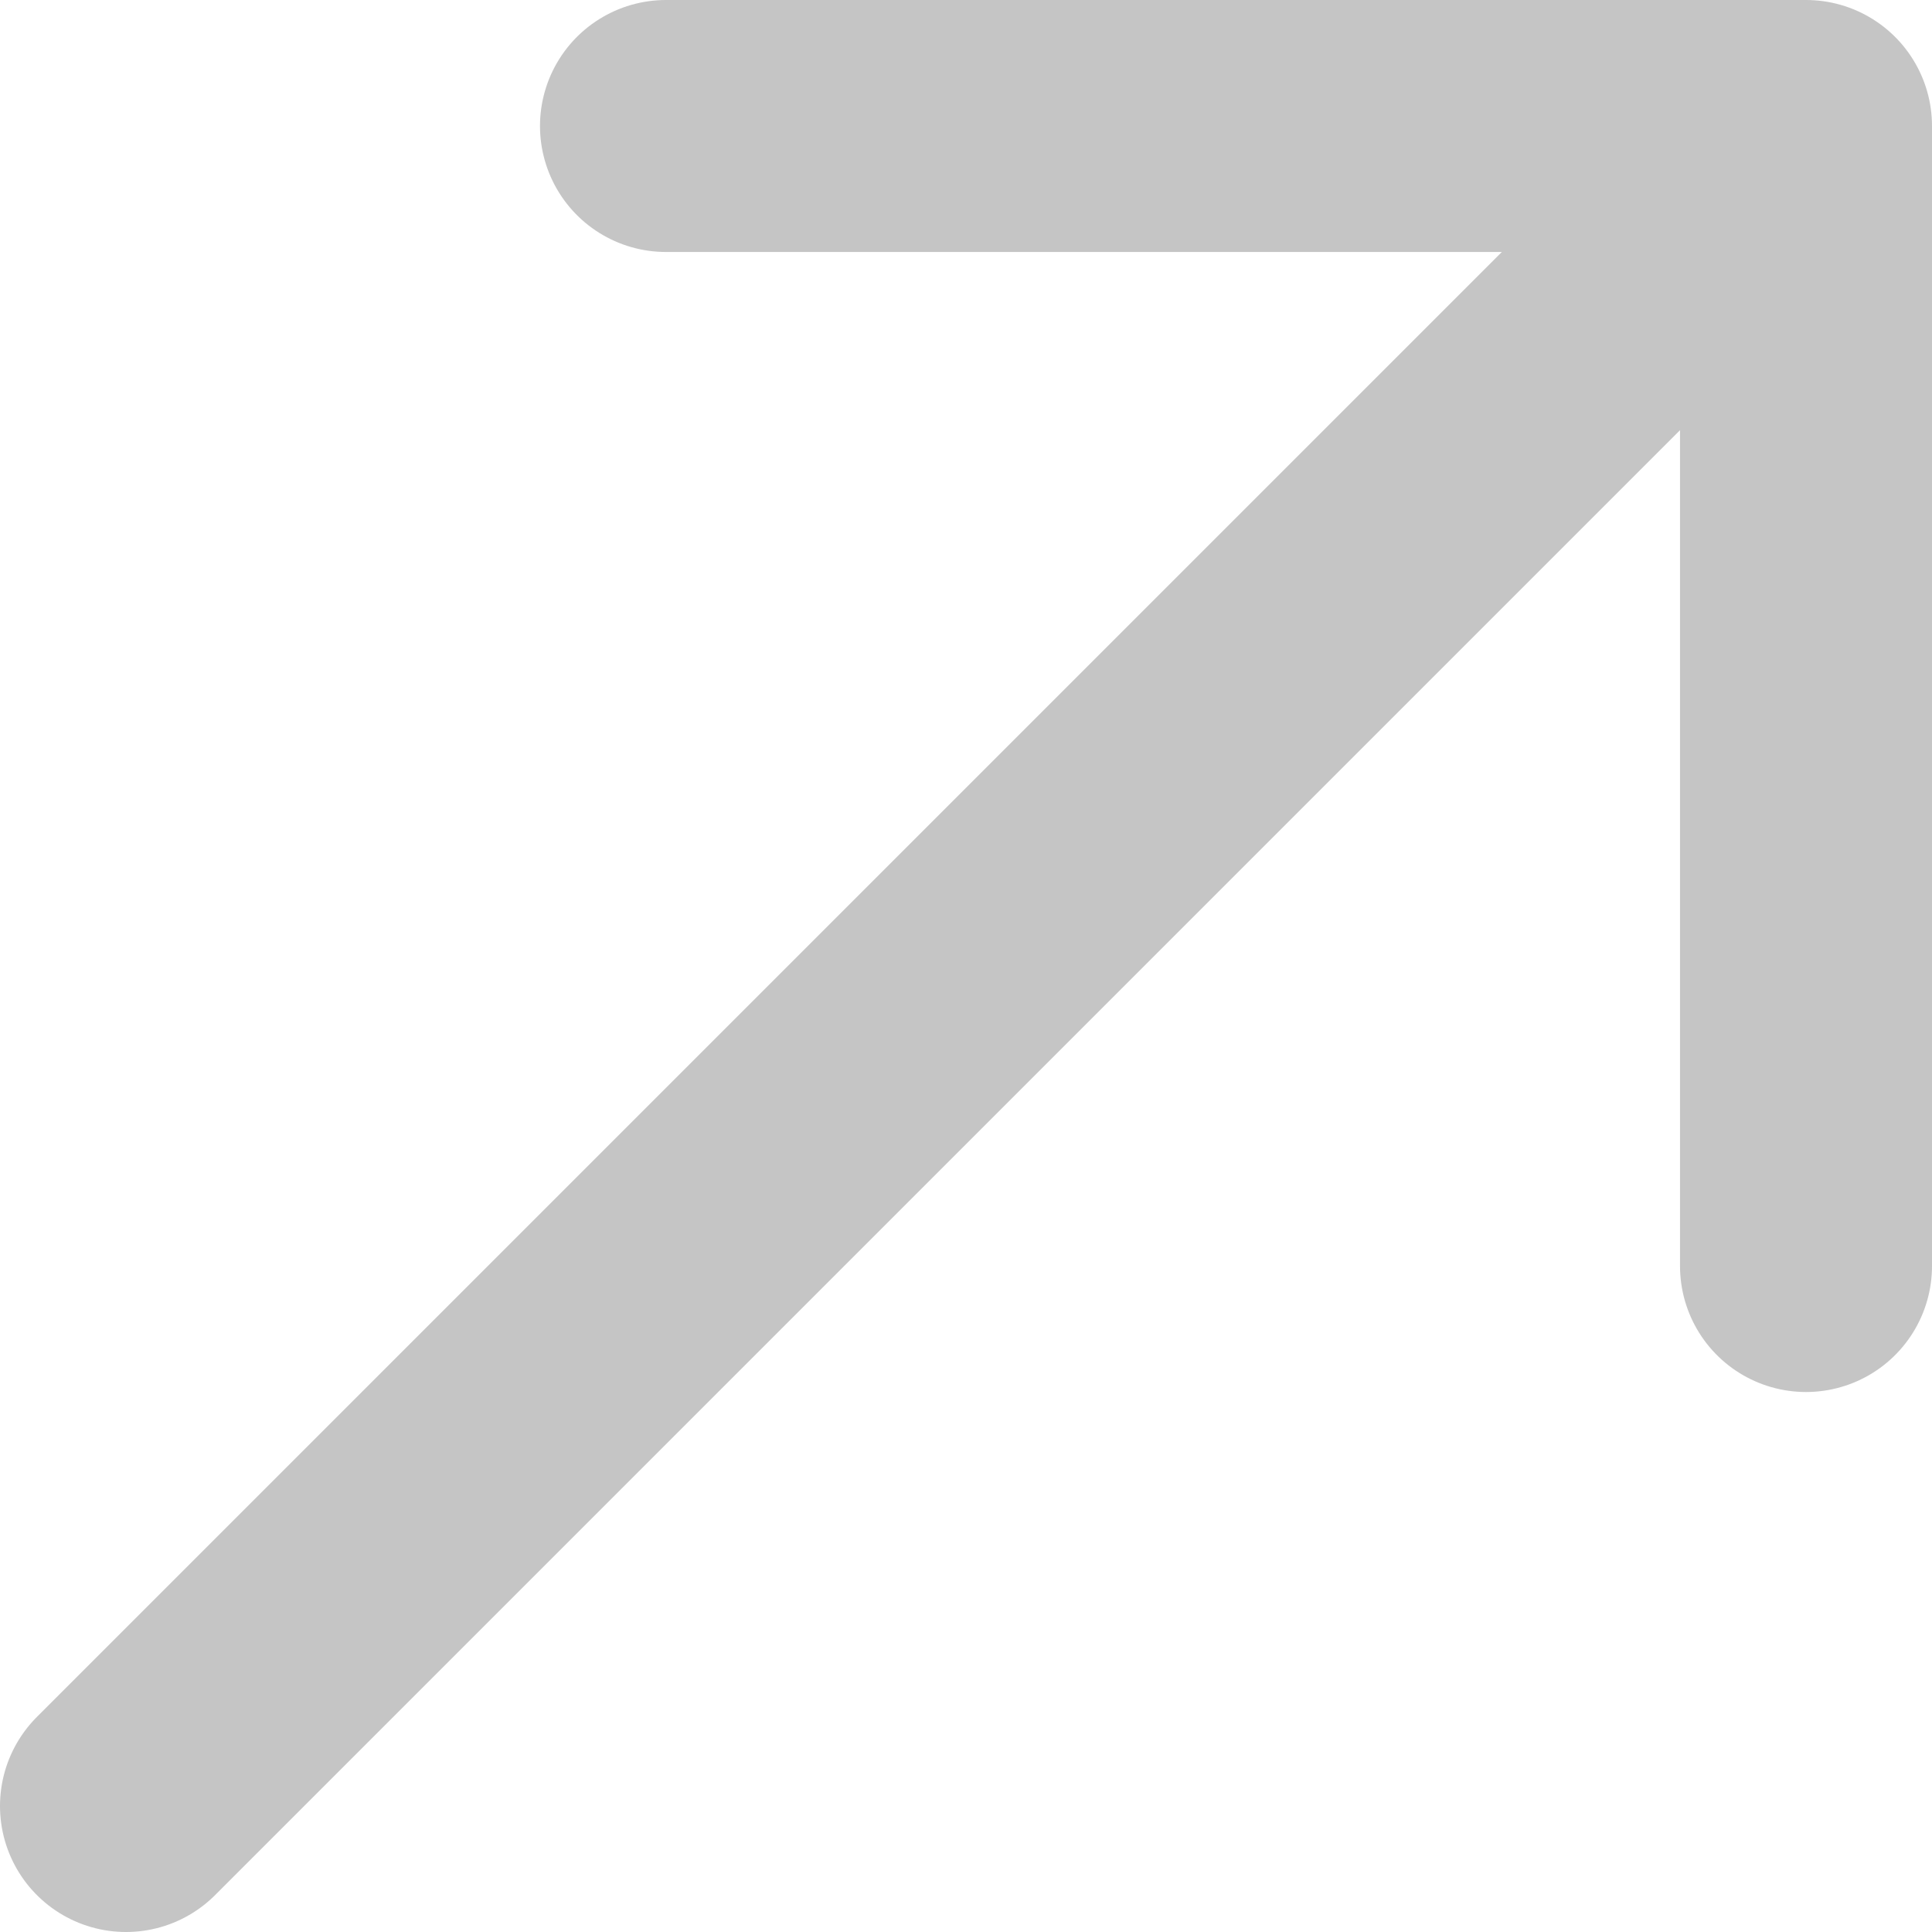
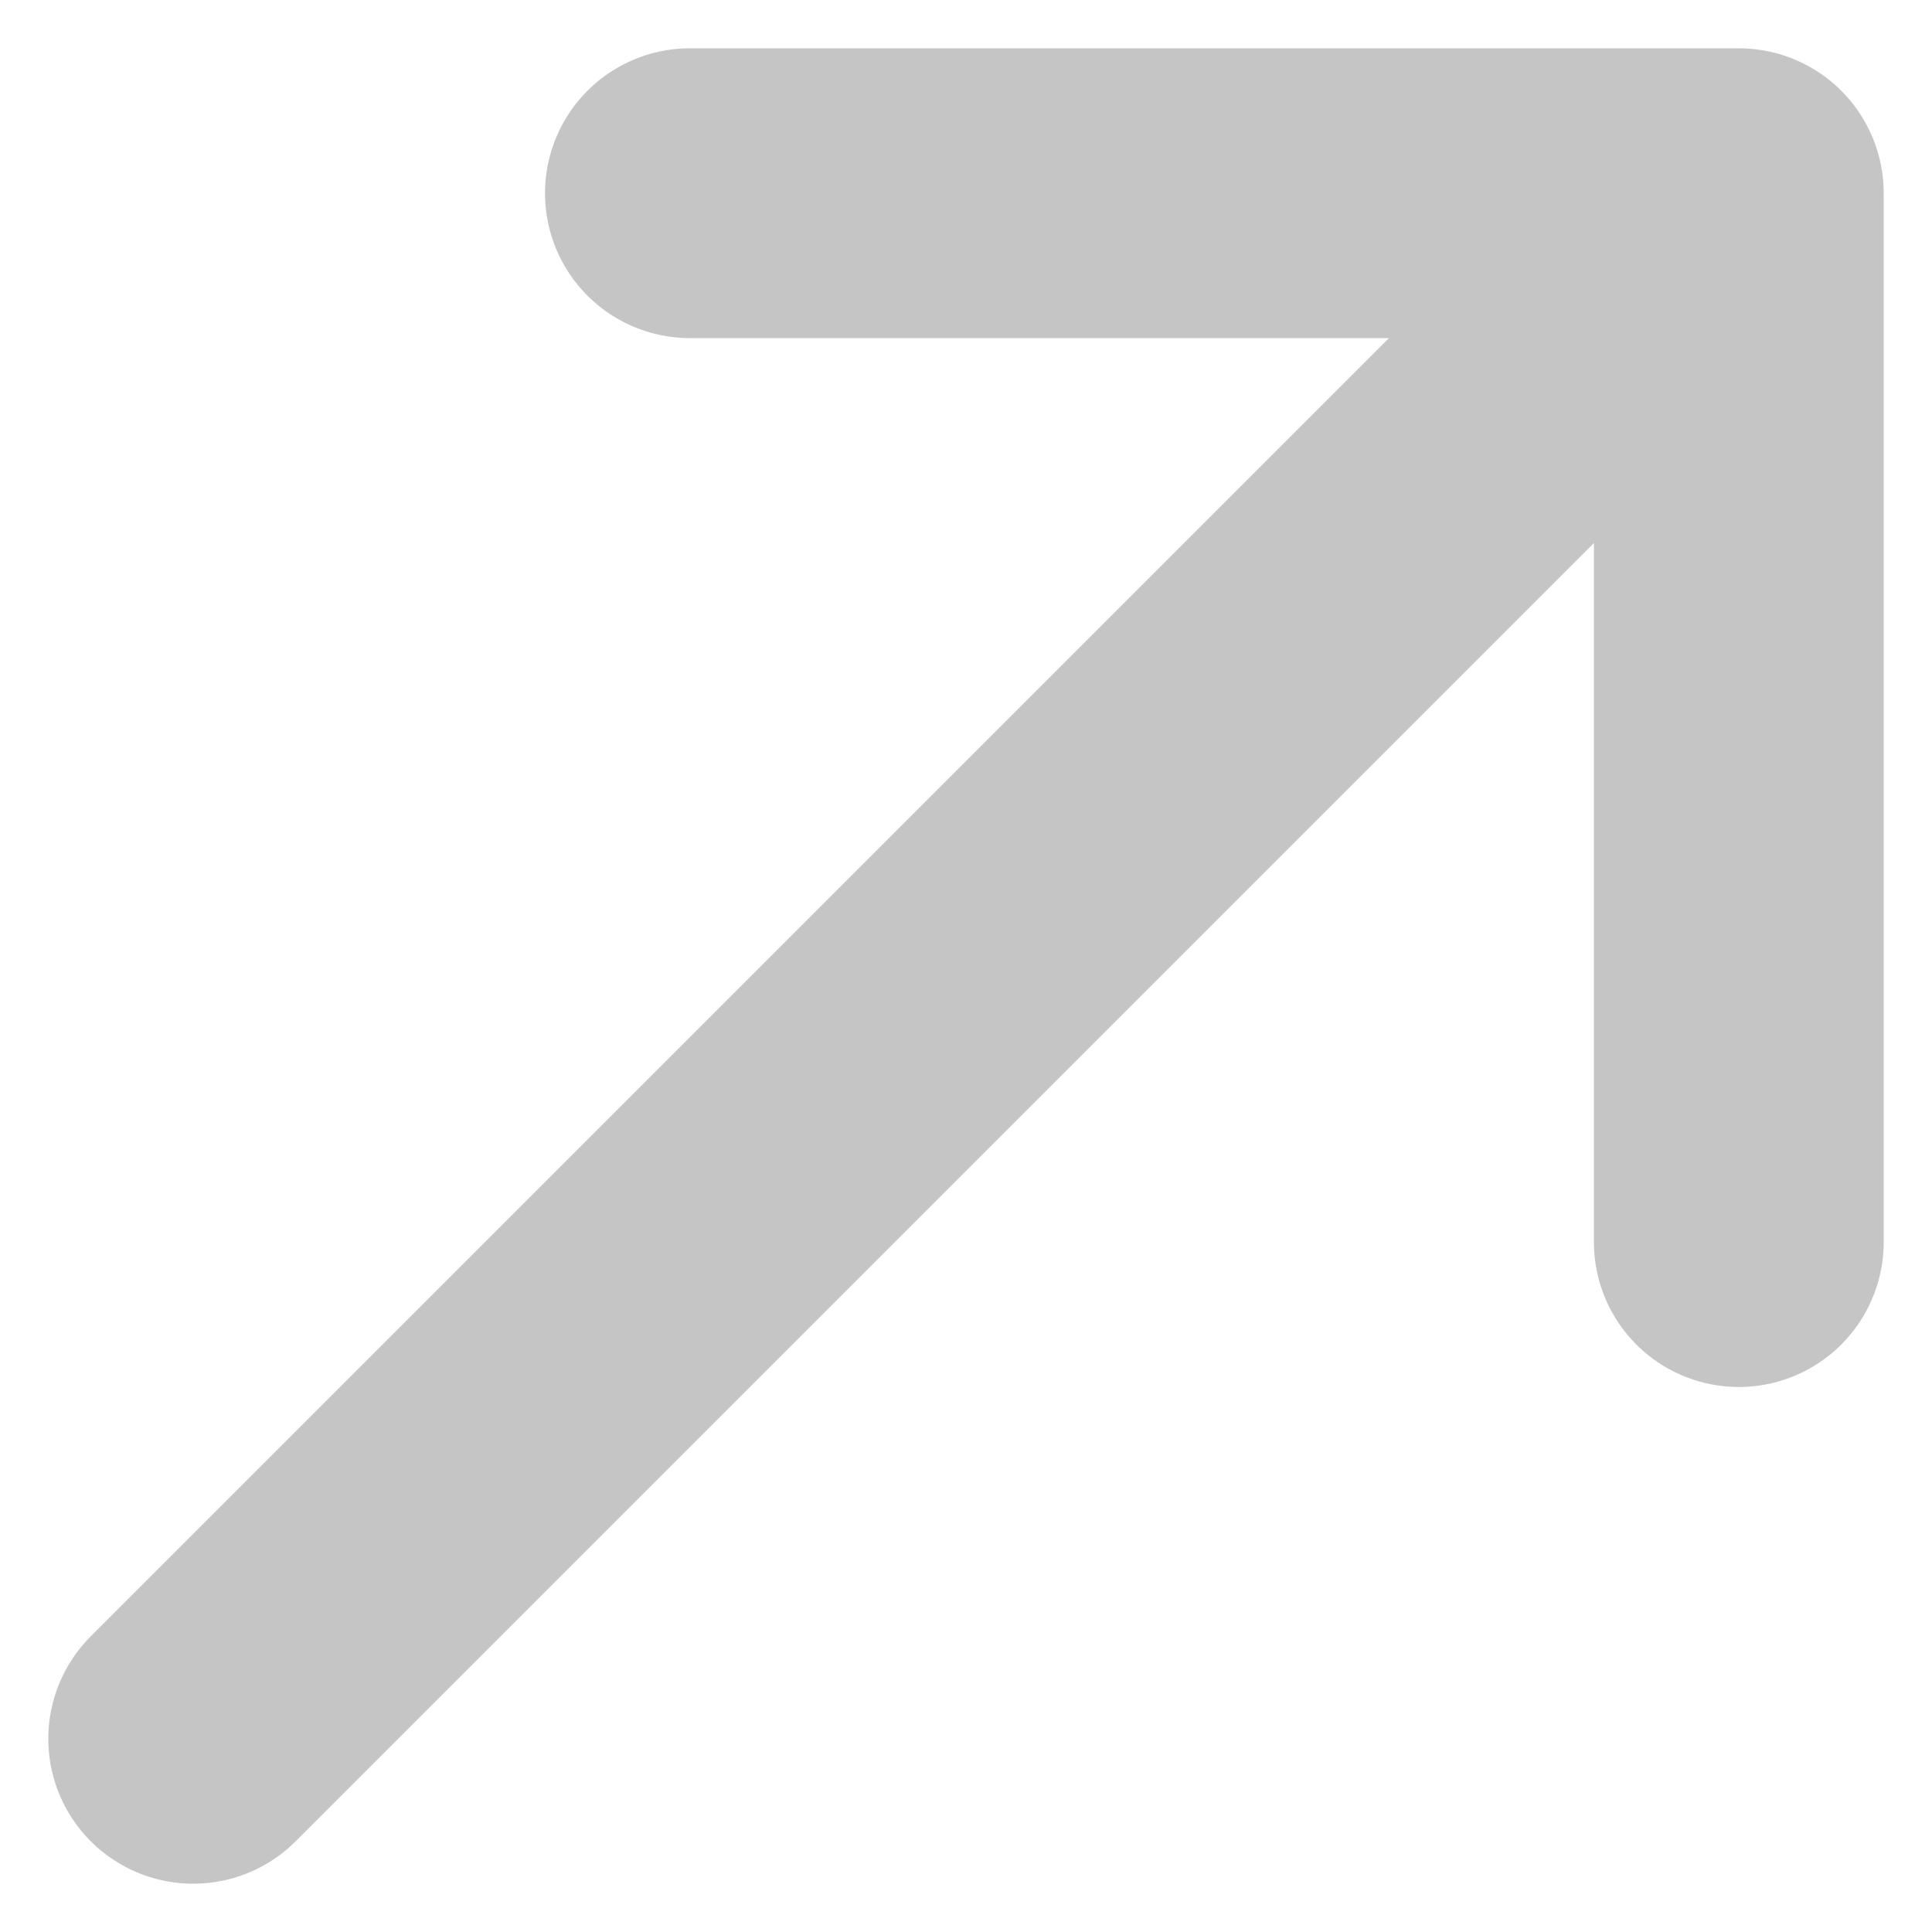
- <svg xmlns="http://www.w3.org/2000/svg" width="14" height="14" viewBox="0 0 14 14" fill="none" version="1.1" id="svg4">
-   <defs id="defs8" />
-   <path d="M 0.913,13.087 13.087,0.913 m 0,0 V 9.174 m 0,-8.261 H 4.826" stroke="#c5c5c5" stroke-width="1.826" stroke-linecap="round" stroke-linejoin="round" id="path2" />
+ <svg xmlns="http://www.w3.org/2000/svg" width="10" height="10" viewBox="0 0 10 10" fill="none">
+   <path d="M1 9L9 1M9 1V6.429M9 1H3.571" stroke="#C5C5C5" stroke-width="1.5" stroke-linecap="round" stroke-linejoin="round" />
</svg>
